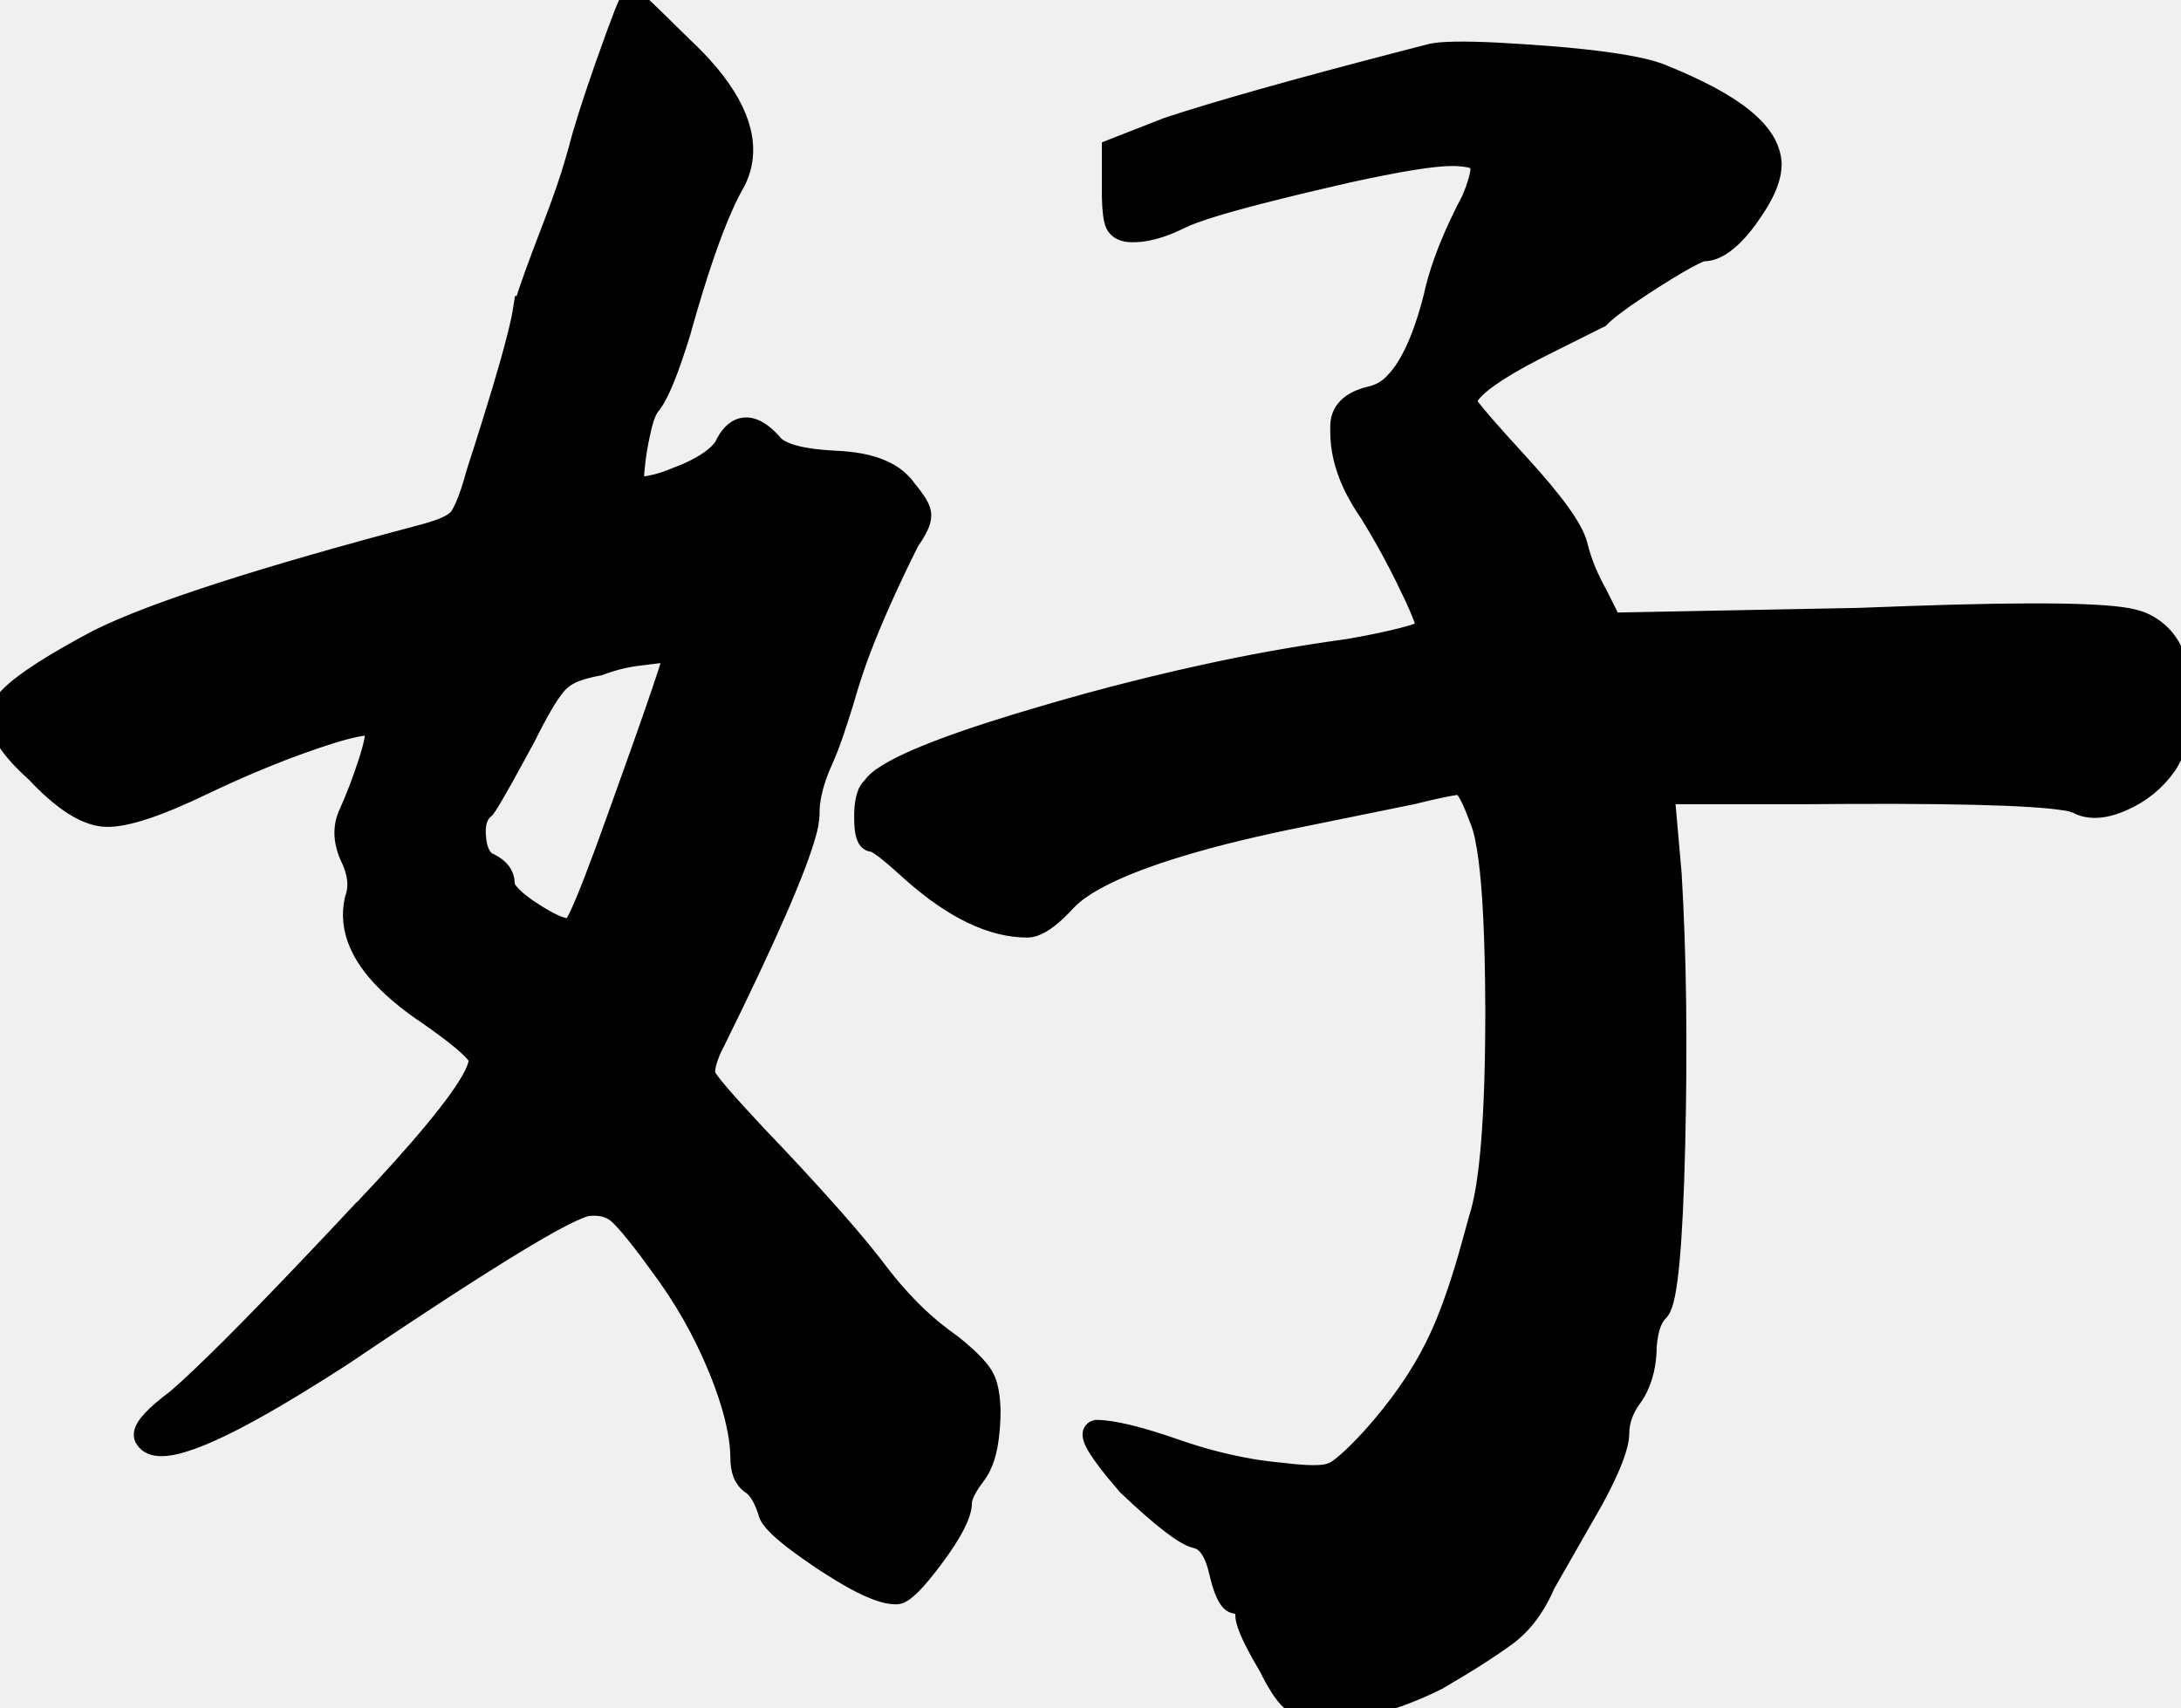
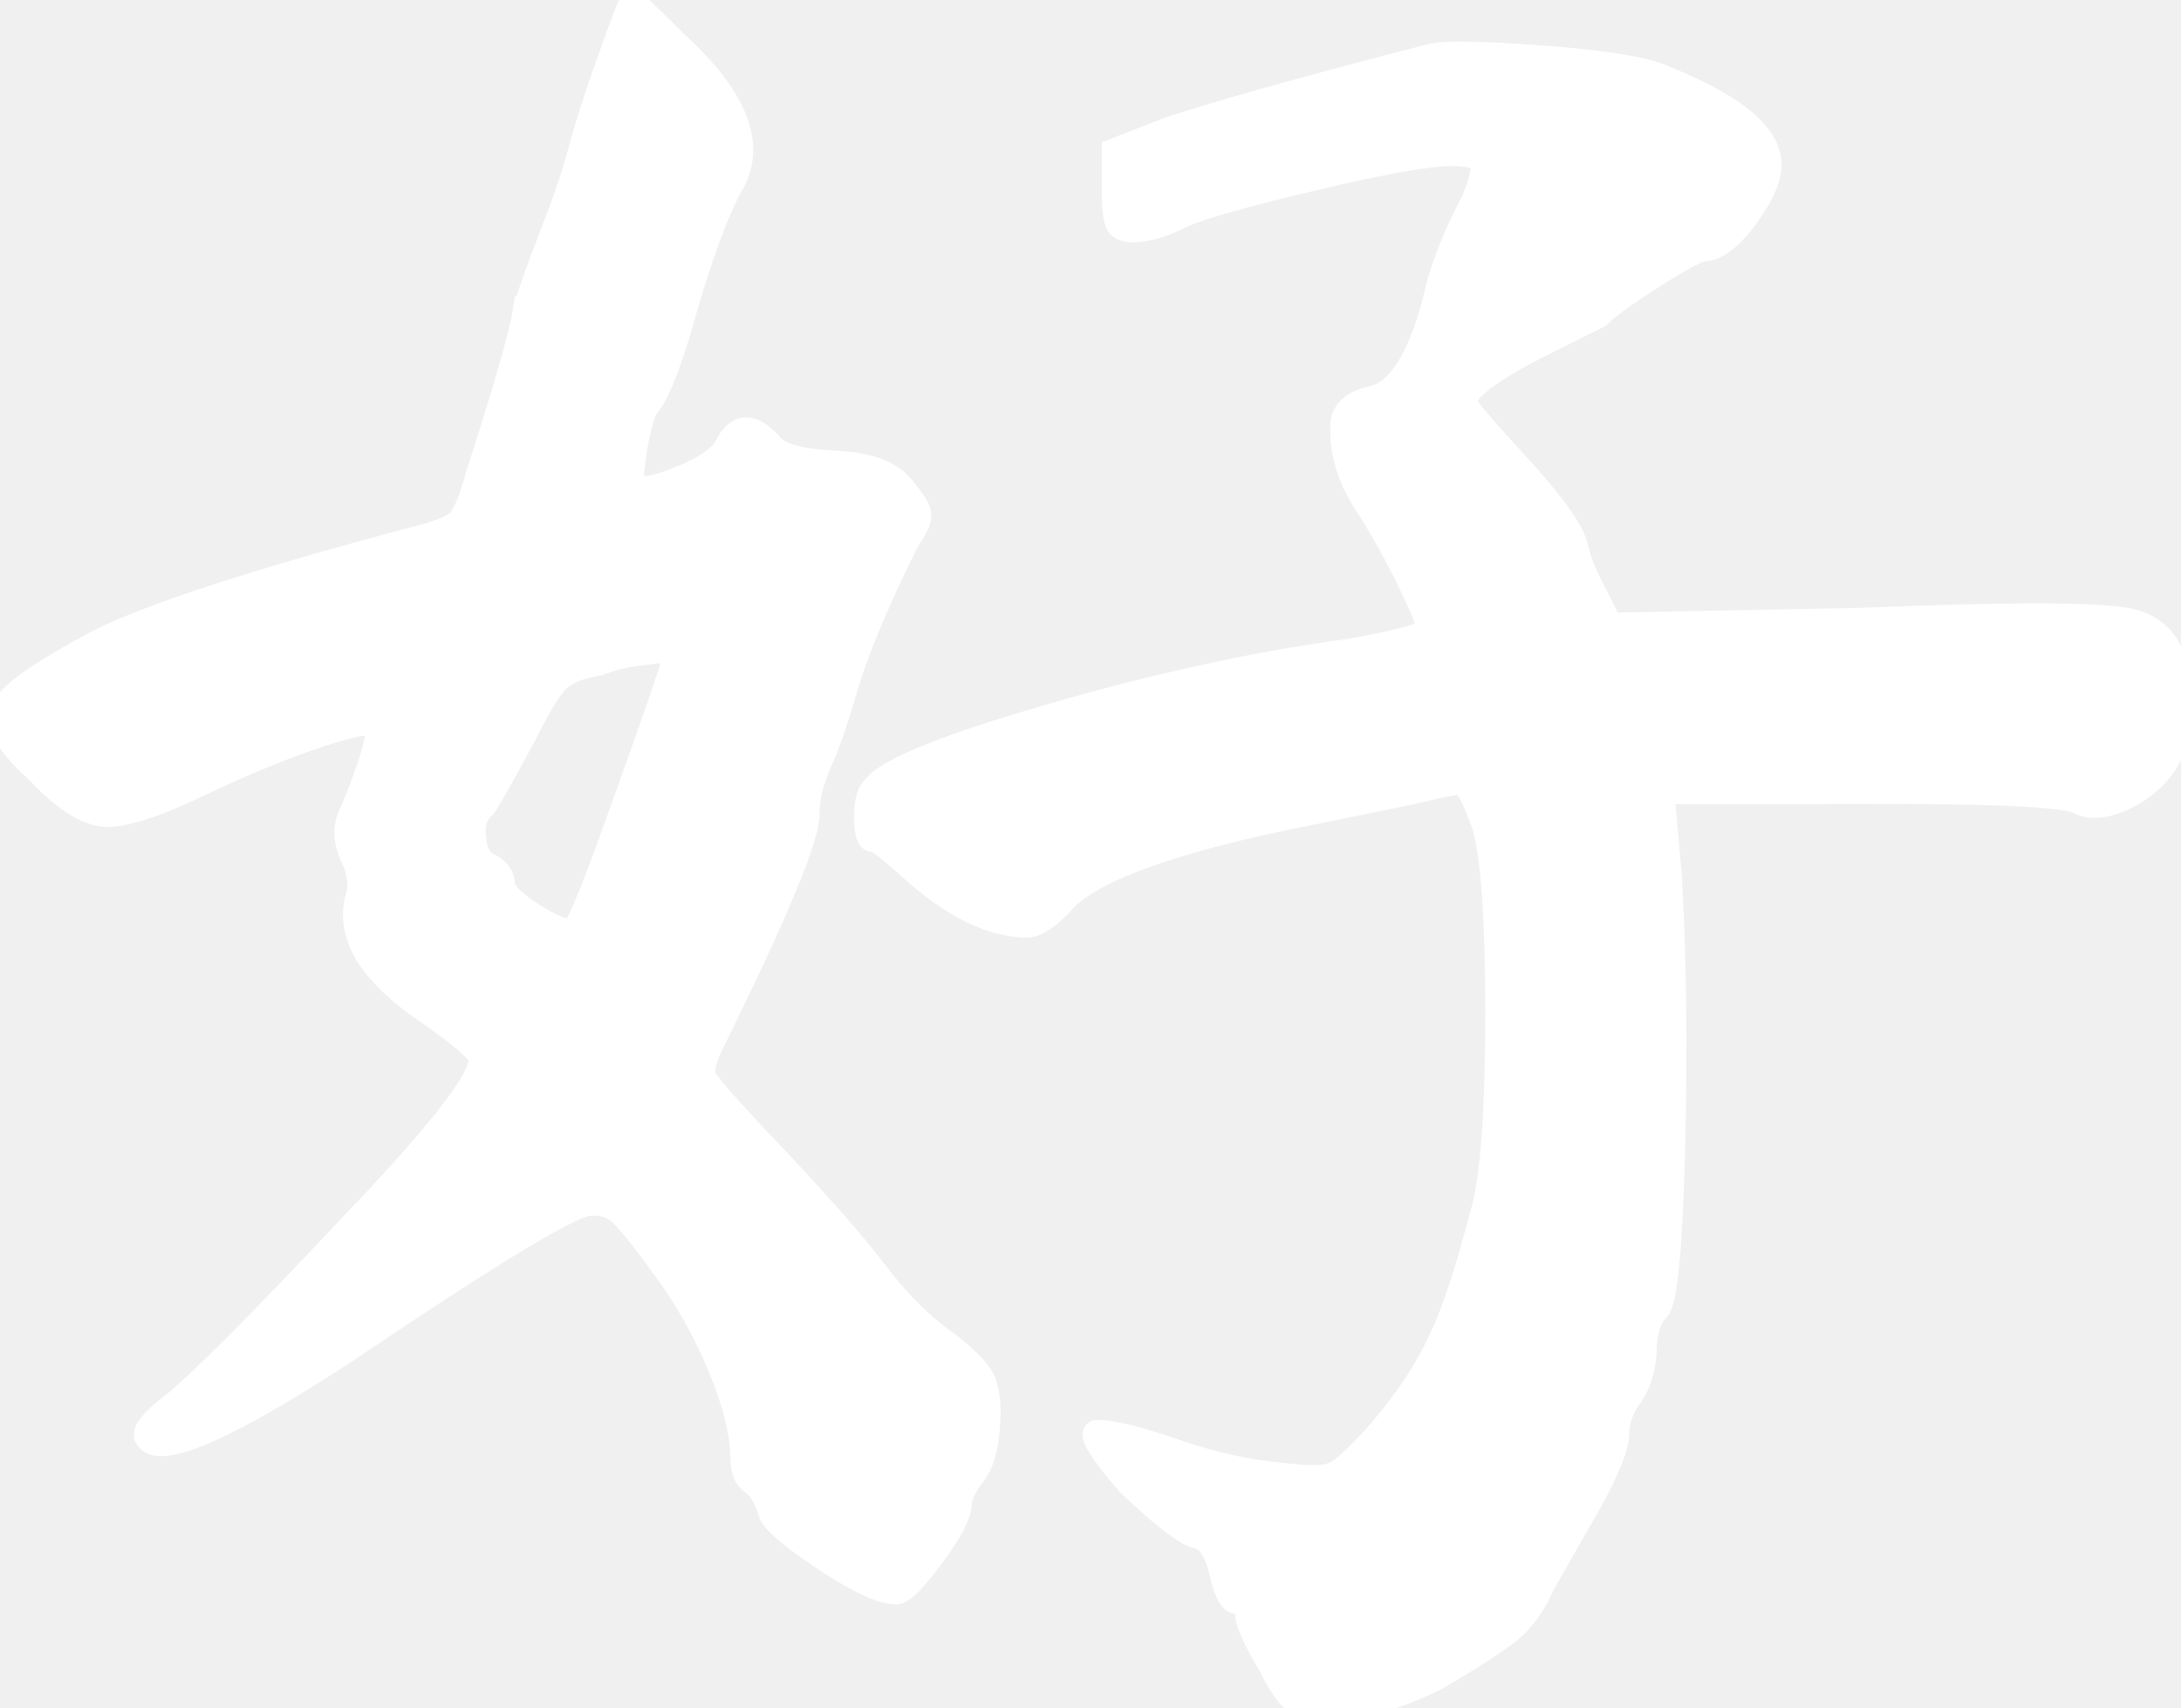
<svg xmlns="http://www.w3.org/2000/svg" width="91.58" height="71.7">
-   <path d="m67.04 25 .6 1.2 10.4-.2a310.27 310.27 0 0 1 2.17-.08q7.74-.27 9.33.13a2.39 2.39 0 0 1 1.71 1.5q.18.43.26.99a5.7 5.7 0 0 1 .03.26 8.87 8.87 0 0 1 .03.56q.06 1.7-.63 2.74-.7 1-1.85 1.5a4.08 4.08 0 0 1-.43.16q-.66.2-1.16.05a1.3 1.3 0 0 1-.26-.11 2.14 2.14 0 0 0-.56-.14q-2.1-.34-10.93-.26a460.35 460.35 0 0 0-.51 0h-5.4l.3 3.4q.3 5 .15 11.35T69.64 55a1.51 1.51 0 0 0-.32.47q-.18.43-.23 1.08a5.71 5.71 0 0 0 0 .15 4.58 4.58 0 0 1-.11.84q-.12.49-.34.88a2.64 2.64 0 0 1-.15.23q-.55.75-.55 1.55a1.97 1.97 0 0 1-.07.46q-.2.82-1.03 2.34l-2 3.5a6.21 6.21 0 0 1-.6 1.1 4.52 4.52 0 0 1-1 1.05 16.7 16.7 0 0 1-.72.5q-.75.51-1.83 1.14a61.1 61.1 0 0 1-.35.21 14.58 14.58 0 0 1-1.55.67q-1.46.53-2.65.53a12.27 12.27 0 0 1-.57-.01q-.92-.05-1.23-.24-.37-.23-.92-1.28a13.54 13.54 0 0 1-.08-.17q-.8-1.34-.96-1.94a1.01 1.01 0 0 1-.04-.26.92.92 0 0 0-.02-.18q-.06-.28-.31-.32a.56.56 0 0 0-.07 0 .31.31 0 0 1-.23-.1q-.26-.28-.47-1.2-.3-1.3-1-1.45-.7-.15-2.88-2.22a48.27 48.27 0 0 1-.02-.03 27.34 27.34 0 0 1-.45-.53q-1.29-1.58-.85-1.67 1 0 3.3.8a19.8 19.8 0 0 0 3.11.82 17.18 17.18 0 0 0 1.39.18q1.58.2 2.08 0a.77.77 0 0 0 .02 0q.43-.17 1.4-1.18a23.35 23.35 0 0 0 .3-.32q1.7-1.9 2.65-3.8a15.99 15.99 0 0 0 .59-1.34q.55-1.42 1.08-3.4a54.92 54.92 0 0 0 .18-.66q.7-2.1.7-8.75a100.65 100.65 0 0 0-.03-2.31q-.08-3.43-.41-4.99a4.13 4.13 0 0 0-.26-.85 10.34 10.34 0 0 0-.18-.46q-.37-.9-.65-.94a.18.18 0 0 0-.02 0 1.54 1.54 0 0 0-.2.02q-.44.06-1.56.33a59.4 59.4 0 0 0-.2.05l-5.4 1.1a67.5 67.5 0 0 0-2.6.6q-4.27 1.1-5.97 2.28a3.96 3.96 0 0 0-.62.52 7.76 7.76 0 0 1-.42.43q-.72.67-1.18.67-2.2 0-4.8-2.3a27.69 27.69 0 0 0-.48-.43q-.98-.87-1.22-.87-.3 0-.3-.95a4.69 4.69 0 0 1 .01-.41q.04-.4.14-.63a.72.72 0 0 1 .15-.21 1.82 1.82 0 0 1 .53-.48q1.53-1.02 6.87-2.57a96.84 96.84 0 0 1 7.28-1.83 76.28 76.28 0 0 1 5.32-.92 62.95 62.95 0 0 0 .77-.14q2.47-.49 2.53-.75a.06.06 0 0 0 0-.01.9.9 0 0 0-.04-.22q-.13-.5-.77-1.79a39.09 39.09 0 0 0-.04-.09 44.76 44.76 0 0 0-.62-1.2q-.5-.91-.93-1.6a8.36 8.36 0 0 1-.7-1.2q-.51-1.11-.51-2.16a4.15 4.15 0 0 1 0-.24q0-.9 1.2-1.2a1.97 1.97 0 0 0 1.08-.62q.97-1 1.63-3.58.3-1.4 1.1-3.1a25.32 25.32 0 0 1 .5-1 10.05 10.05 0 0 0 .15-.38q.27-.75.22-1.07a.4.4 0 0 0-.02-.1.38.38 0 0 0-.17-.18q-.26-.14-.86-.17a5.99 5.99 0 0 0-.22 0q-1.16 0-4.39.71a107.36 107.36 0 0 0-1.46.34 119.11 119.11 0 0 0-1.56.38q-3.1.77-4 1.22-.86.43-1.6.53a3.18 3.18 0 0 1-.4.02q-.26 0-.43-.09a.48.48 0 0 1-.21-.21q-.13-.26-.15-1.13a13.95 13.95 0 0 1 0-.27V6.3l2.3-.9q3.04-1.01 9.89-2.79a492.46 492.46 0 0 1 1.2-.31 3.98 3.98 0 0 1 .36-.05q1.06-.09 3.5.08a84.45 84.45 0 0 1 1 .07 54.23 54.23 0 0 1 1.51.14q2.48.27 3.34.66a20.74 20.74 0 0 1 1.52.68q2.52 1.25 2.9 2.55a1.65 1.65 0 0 1 .08.47 2.15 2.15 0 0 1-.11.64q-.18.58-.67 1.29a9.49 9.49 0 0 1-.22.32 6.89 6.89 0 0 1-.43.53q-.75.82-1.37.82a.53.53 0 0 0-.17.04q-.38.14-1.4.76a43.66 43.66 0 0 0-.48.3 35.8 35.8 0 0 0-.8.52q-1.1.73-1.55 1.18l-2.2 1.1a31.27 31.27 0 0 0-1.12.58q-2.13 1.18-2.27 1.83a.42.42 0 0 0-.01.09.2.2 0 0 0 .03.08q.24.42 2.17 2.52 2.2 2.4 2.45 3.4a7.8 7.8 0 0 0 .36 1.1 10.5 10.5 0 0 0 .49 1Zm-45-12.1q.3-1 1.15-3.2.7-1.81 1.02-2.95a13.18 13.18 0 0 0 .13-.45q.29-1.16 1.13-3.56a121.72 121.72 0 0 1 .07-.19q.9-2.55 1-2.55a.14.14 0 0 1 .05.03q.25.19 1.57 1.5a186.41 186.41 0 0 1 .48.47 13.4 13.4 0 0 1 1.1 1.15q2.08 2.5 1.1 4.45a10.25 10.25 0 0 0-.52 1.03q-.8 1.78-1.74 5.12a90 90 0 0 0-.04.15 33.58 33.58 0 0 1-.3.93q-.51 1.52-.9 2.07a1.01 1.01 0 0 0-.16.22q-.2.34-.34 1.03-.15.68-.21 1.21a8.15 8.15 0 0 0-.04.39 3.72 3.72 0 0 0-.01.1q-.03.56.16.65a3.08 3.08 0 0 0 .57-.06q.55-.1 1.24-.4a10.84 10.84 0 0 0 .24-.09q1.05-.46 1.5-.96a1.64 1.64 0 0 0 .15-.19 2.55 2.55 0 0 1 .18-.33q.67-1 1.72.13a1.2 1.2 0 0 0 .42.35q.64.34 2.02.43a13.82 13.82 0 0 0 .3.02 7.37 7.37 0 0 1 1.03.11q1.15.22 1.7.81a1.87 1.87 0 0 1 .23.28 5.85 5.85 0 0 1 .23.29q.33.43.36.7a.47.47 0 0 1 0 .06.74.74 0 0 1-.03.21q-.1.33-.46.84-1.3 2.6-2.08 4.66a27 27 0 0 0-.52 1.54 30.45 30.45 0 0 1-.39 1.27q-.2.63-.4 1.16a15.77 15.77 0 0 1-.26.62 7.69 7.69 0 0 0-.34.9q-.14.48-.19.9a3.96 3.96 0 0 0-.02.45 3.25 3.25 0 0 1-.14.79q-.6 2.2-3.76 8.61a9.29 9.29 0 0 0-.2.4q-.34.77-.27 1.12a.44.44 0 0 0 .02.08q.12.34 2.16 2.52a160.66 160.66 0 0 0 .79.83 105.42 105.42 0 0 1 1.61 1.74q1.64 1.8 2.64 3.11a15.99 15.99 0 0 0 1.7 1.92 13 13 0 0 0 1.45 1.18q1 .8 1.3 1.3a1.72 1.72 0 0 1 .17.4q.11.4.13.97a6.34 6.34 0 0 1 0 .13 8.6 8.6 0 0 1-.05.89q-.11 1.12-.55 1.71a6.6 6.6 0 0 0-.24.33q-.36.56-.36.87 0 .7-1.15 2.25t-1.55 1.55a1.94 1.94 0 0 1-.53-.08q-.8-.23-2.13-1.08a22.55 22.55 0 0 1-.3-.19 28.66 28.66 0 0 1-.7-.48q-1.4-.98-1.64-1.47-.3-1-.75-1.3a.91.91 0 0 1-.35-.44q-.1-.27-.1-.66a6.25 6.25 0 0 0-.12-1.13q-.21-1.16-.83-2.67-.95-2.3-2.45-4.3a46.63 46.63 0 0 0-.46-.63q-.94-1.24-1.34-1.57-.5-.4-1.3-.3-1.2.25-7.82 4.64a352.2 352.2 0 0 0-2.48 1.66 80.84 80.84 0 0 1-2.04 1.28q-5.48 3.33-6.16 2.22a.24.24 0 0 1-.05-.15q0-.44 1.35-1.45a24.53 24.53 0 0 0 1.02-.93q2.18-2.06 6.83-7.03a524.28 524.28 0 0 0 .05-.04 95.16 95.16 0 0 0 1.57-1.7q3.24-3.61 3.24-4.58a.43.43 0 0 0-.01-.12.94.94 0 0 0-.17-.24q-.46-.54-2.11-1.68a45.6 45.6 0 0 0-.12-.08 11.6 11.6 0 0 1-1.22-.97q-1.98-1.81-1.58-3.63.22-.59.03-1.26a3.05 3.05 0 0 0-.18-.49 3.05 3.05 0 0 1-.19-.49q-.19-.67.04-1.26.5-1.1.9-2.35.36-1.13.23-1.4a.17.17 0 0 0-.03-.05q-.18-.26-1.87.26a26.27 26.27 0 0 0-.58.19 36.99 36.99 0 0 0-2.61.99 46.76 46.76 0 0 0-2.14.96q-2.9 1.4-4.1 1.35-.98-.04-2.28-1.23a12.11 12.11 0 0 1-.62-.62 10.12 10.12 0 0 1-.6-.58q-1.22-1.29-.85-2.07.36-.77 2.83-2.18a41.86 41.86 0 0 1 1.22-.67q3.4-1.7 13.6-4.4a7.97 7.97 0 0 0 .51-.15q.77-.24 1.04-.55a1.41 1.41 0 0 0 .16-.25q.23-.42.49-1.29a17.92 17.92 0 0 0 .1-.36 173.48 173.48 0 0 0 .67-2.11q.9-2.87 1.22-4.33a11.81 11.81 0 0 0 .1-.56Zm6.3 14.5a.05.05 0 0 0-.03-.04q-.09-.05-.42-.01l-1.2.15a6.68 6.68 0 0 0-1.05.23 8.06 8.06 0 0 0-.5.17 5.74 5.74 0 0 0-.62.14q-.63.17-.98.47a1.5 1.5 0 0 0-.1.09q-.47.46-1.27 2.04a33.58 33.58 0 0 0-.13.26 183.13 183.13 0 0 1-.49.9q-.97 1.78-1.21 2.1-.5.4-.4 1.3a2.67 2.67 0 0 0 .06.38q.13.46.4.65a.7.7 0 0 0 .14.07q.6.3.6.8a.57.57 0 0 0 .09.29q.21.35.92.84a10.12 10.12 0 0 0 .34.22 8.18 8.18 0 0 0 .37.22q.8.45 1.13.34a.3.3 0 0 0 .15-.11q.3-.4 1.3-3.1a882.23 882.23 0 0 0 .68-1.88q2.22-6.17 2.22-6.52Z" vector-effect="non-scaling-stroke" stroke-linecap="round" fill-rule="evenodd" font-size="12" stroke="#000" stroke-width=".94" style="stroke:#000;stroke-width:.25mm;fill:#000" />
+   <path d="m67.04 25 .6 1.2 10.4-.2a310.27 310.27 0 0 1 2.17-.08q7.74-.27 9.33.13a2.39 2.39 0 0 1 1.71 1.5q.18.43.26.99a5.7 5.7 0 0 1 .03.26 8.87 8.87 0 0 1 .03.56q.06 1.7-.63 2.74-.7 1-1.85 1.5a4.08 4.08 0 0 1-.43.16q-.66.2-1.16.05a1.3 1.3 0 0 1-.26-.11 2.14 2.14 0 0 0-.56-.14q-2.1-.34-10.93-.26a460.35 460.35 0 0 0-.51 0h-5.4l.3 3.4q.3 5 .15 11.35T69.64 55a1.51 1.51 0 0 0-.32.47q-.18.43-.23 1.08a5.71 5.71 0 0 0 0 .15 4.58 4.58 0 0 1-.11.84q-.12.49-.34.88a2.64 2.64 0 0 1-.15.23q-.55.75-.55 1.55a1.97 1.97 0 0 1-.07.46q-.2.82-1.03 2.34l-2 3.5a6.21 6.21 0 0 1-.6 1.1 4.52 4.52 0 0 1-1 1.05 16.7 16.7 0 0 1-.72.5q-.75.51-1.83 1.14a61.1 61.1 0 0 1-.35.21 14.58 14.58 0 0 1-1.55.67q-1.46.53-2.65.53a12.27 12.27 0 0 1-.57-.01q-.92-.05-1.23-.24-.37-.23-.92-1.28a13.54 13.54 0 0 1-.08-.17q-.8-1.34-.96-1.94a1.01 1.01 0 0 1-.04-.26.92.92 0 0 0-.02-.18q-.06-.28-.31-.32a.56.56 0 0 0-.07 0 .31.31 0 0 1-.23-.1q-.26-.28-.47-1.2-.3-1.3-1-1.45-.7-.15-2.88-2.22a48.27 48.27 0 0 1-.02-.03 27.34 27.34 0 0 1-.45-.53q-1.29-1.58-.85-1.67 1 0 3.3.8a19.8 19.8 0 0 0 3.11.82 17.18 17.18 0 0 0 1.39.18q1.58.2 2.08 0a.77.77 0 0 0 .02 0q.43-.17 1.4-1.18a23.35 23.35 0 0 0 .3-.32q1.7-1.9 2.65-3.8a15.99 15.99 0 0 0 .59-1.34q.55-1.42 1.08-3.4a54.92 54.92 0 0 0 .18-.66q.7-2.1.7-8.75a100.65 100.65 0 0 0-.03-2.31q-.08-3.43-.41-4.99a4.13 4.13 0 0 0-.26-.85 10.34 10.34 0 0 0-.18-.46q-.37-.9-.65-.94a.18.18 0 0 0-.02 0 1.54 1.54 0 0 0-.2.02q-.44.06-1.56.33a59.4 59.4 0 0 0-.2.05l-5.4 1.1a67.5 67.5 0 0 0-2.6.6q-4.27 1.1-5.97 2.28a3.96 3.96 0 0 0-.62.52 7.76 7.76 0 0 1-.42.43q-.72.67-1.18.67-2.2 0-4.8-2.3a27.69 27.69 0 0 0-.48-.43q-.98-.87-1.22-.87-.3 0-.3-.95a4.69 4.69 0 0 1 .01-.41q.04-.4.14-.63a.72.72 0 0 1 .15-.21 1.82 1.82 0 0 1 .53-.48q1.53-1.02 6.87-2.57a96.84 96.84 0 0 1 7.28-1.83 76.28 76.28 0 0 1 5.32-.92 62.95 62.95 0 0 0 .77-.14q2.47-.49 2.53-.75a.06.06 0 0 0 0-.01.9.9 0 0 0-.04-.22q-.13-.5-.77-1.79a39.09 39.09 0 0 0-.04-.09 44.76 44.76 0 0 0-.62-1.2q-.5-.91-.93-1.6a8.36 8.36 0 0 1-.7-1.2q-.51-1.11-.51-2.16a4.15 4.15 0 0 1 0-.24q0-.9 1.2-1.2a1.97 1.97 0 0 0 1.08-.62q.97-1 1.63-3.58.3-1.4 1.1-3.1a25.32 25.32 0 0 1 .5-1 10.05 10.05 0 0 0 .15-.38q.27-.75.22-1.07a.4.4 0 0 0-.02-.1.38.38 0 0 0-.17-.18q-.26-.14-.86-.17a5.99 5.99 0 0 0-.22 0q-1.16 0-4.39.71a107.36 107.36 0 0 0-1.46.34 119.11 119.11 0 0 0-1.56.38q-3.1.77-4 1.22-.86.43-1.6.53a3.18 3.18 0 0 1-.4.02q-.26 0-.43-.09a.48.48 0 0 1-.21-.21q-.13-.26-.15-1.13a13.95 13.95 0 0 1 0-.27V6.3l2.3-.9q3.04-1.01 9.89-2.79a492.46 492.46 0 0 1 1.2-.31 3.98 3.98 0 0 1 .36-.05q1.06-.09 3.5.08a84.45 84.45 0 0 1 1 .07 54.23 54.23 0 0 1 1.51.14q2.48.27 3.34.66a20.74 20.74 0 0 1 1.52.68q2.52 1.25 2.9 2.55a1.65 1.65 0 0 1 .08.47 2.15 2.15 0 0 1-.11.64q-.18.58-.67 1.29a9.49 9.49 0 0 1-.22.32 6.89 6.89 0 0 1-.43.53q-.75.82-1.37.82a.53.53 0 0 0-.17.04q-.38.14-1.4.76a43.66 43.66 0 0 0-.48.3 35.8 35.8 0 0 0-.8.52q-1.1.73-1.55 1.18l-2.2 1.1a31.27 31.27 0 0 0-1.12.58q-2.13 1.18-2.27 1.83a.42.42 0 0 0-.01.09.2.2 0 0 0 .03.08q.24.42 2.17 2.52 2.2 2.4 2.45 3.4a7.8 7.8 0 0 0 .36 1.1 10.5 10.5 0 0 0 .49 1Zm-45-12.1q.3-1 1.15-3.2.7-1.81 1.02-2.95a13.18 13.18 0 0 0 .13-.45q.29-1.16 1.13-3.56a121.72 121.72 0 0 1 .07-.19q.9-2.55 1-2.55a.14.14 0 0 1 .05.03q.25.19 1.57 1.5a186.41 186.41 0 0 1 .48.47 13.4 13.4 0 0 1 1.1 1.15q2.08 2.5 1.1 4.45a10.25 10.25 0 0 0-.52 1.03q-.8 1.78-1.74 5.12a90 90 0 0 0-.04.15 33.58 33.58 0 0 1-.3.93q-.51 1.52-.9 2.07a1.01 1.01 0 0 0-.16.22q-.2.34-.34 1.03-.15.68-.21 1.21a8.15 8.15 0 0 0-.04.39 3.72 3.72 0 0 0-.01.1q-.03.56.16.65a3.08 3.08 0 0 0 .57-.06q.55-.1 1.24-.4a10.84 10.84 0 0 0 .24-.09q1.05-.46 1.5-.96a1.64 1.64 0 0 0 .15-.19 2.55 2.55 0 0 1 .18-.33q.67-1 1.72.13a1.2 1.2 0 0 0 .42.35q.64.34 2.02.43a13.82 13.82 0 0 0 .3.02 7.37 7.37 0 0 1 1.03.11q1.15.22 1.7.81a1.87 1.87 0 0 1 .23.28 5.85 5.85 0 0 1 .23.29q.33.43.36.7a.47.47 0 0 1 0 .06.74.74 0 0 1-.03.21q-.1.33-.46.84-1.3 2.6-2.08 4.66a27 27 0 0 0-.52 1.54 30.45 30.45 0 0 1-.39 1.27q-.2.63-.4 1.16a15.77 15.77 0 0 1-.26.62 7.69 7.69 0 0 0-.34.9q-.14.48-.19.9a3.96 3.96 0 0 0-.02.45 3.25 3.25 0 0 1-.14.79q-.6 2.2-3.76 8.61a9.29 9.29 0 0 0-.2.4q-.34.77-.27 1.12a.44.44 0 0 0 .02.08q.12.34 2.16 2.52a160.66 160.66 0 0 0 .79.83 105.42 105.42 0 0 1 1.61 1.74q1.64 1.8 2.64 3.11a15.99 15.99 0 0 0 1.7 1.92 13 13 0 0 0 1.45 1.18q1 .8 1.3 1.3a1.72 1.72 0 0 1 .17.4q.11.4.13.97a6.34 6.34 0 0 1 0 .13 8.6 8.6 0 0 1-.05.89q-.11 1.12-.55 1.71a6.6 6.6 0 0 0-.24.33q-.36.56-.36.87 0 .7-1.15 2.25t-1.55 1.55a1.94 1.94 0 0 1-.53-.08q-.8-.23-2.13-1.08a22.55 22.55 0 0 1-.3-.19 28.66 28.66 0 0 1-.7-.48q-1.4-.98-1.64-1.47-.3-1-.75-1.3a.91.91 0 0 1-.35-.44q-.1-.27-.1-.66a6.25 6.25 0 0 0-.12-1.13q-.21-1.16-.83-2.67-.95-2.3-2.45-4.3a46.63 46.63 0 0 0-.46-.63q-.94-1.24-1.34-1.57-.5-.4-1.3-.3-1.2.25-7.82 4.64a352.2 352.2 0 0 0-2.48 1.66 80.84 80.84 0 0 1-2.04 1.28q-5.48 3.33-6.16 2.22a.24.24 0 0 1-.05-.15q0-.44 1.35-1.45a24.53 24.53 0 0 0 1.02-.93q2.18-2.06 6.83-7.03a524.28 524.28 0 0 0 .05-.04 95.16 95.16 0 0 0 1.57-1.7q3.24-3.61 3.24-4.58a.43.43 0 0 0-.01-.12.94.94 0 0 0-.17-.24q-.46-.54-2.11-1.68a45.6 45.6 0 0 0-.12-.08 11.6 11.6 0 0 1-1.22-.97q-1.98-1.81-1.58-3.63.22-.59.03-1.26a3.05 3.05 0 0 0-.18-.49 3.05 3.05 0 0 1-.19-.49q-.19-.67.04-1.26.5-1.1.9-2.35.36-1.13.23-1.4a.17.17 0 0 0-.03-.05q-.18-.26-1.87.26a26.27 26.27 0 0 0-.58.19 36.99 36.99 0 0 0-2.61.99 46.76 46.76 0 0 0-2.14.96q-2.9 1.4-4.1 1.35-.98-.04-2.28-1.23a12.11 12.11 0 0 1-.62-.62 10.12 10.12 0 0 1-.6-.58q-1.22-1.29-.85-2.07.36-.77 2.83-2.18a41.86 41.86 0 0 1 1.22-.67q3.4-1.7 13.6-4.4a7.97 7.97 0 0 0 .51-.15q.77-.24 1.04-.55a1.41 1.41 0 0 0 .16-.25q.23-.42.49-1.29a17.92 17.92 0 0 0 .1-.36 173.48 173.48 0 0 0 .67-2.11q.9-2.87 1.22-4.33a11.81 11.81 0 0 0 .1-.56Zm6.3 14.5a.05.05 0 0 0-.03-.04q-.09-.05-.42-.01l-1.2.15a6.68 6.68 0 0 0-1.05.23 8.06 8.06 0 0 0-.5.17 5.74 5.74 0 0 0-.62.14q-.63.17-.98.47a1.5 1.5 0 0 0-.1.09q-.47.46-1.27 2.04a33.58 33.58 0 0 0-.13.26 183.13 183.13 0 0 1-.49.9q-.97 1.78-1.21 2.1-.5.4-.4 1.3a2.67 2.67 0 0 0 .06.38q.13.46.4.65a.7.7 0 0 0 .14.07q.6.3.6.8a.57.57 0 0 0 .09.29q.21.35.92.84a10.12 10.12 0 0 0 .34.22 8.18 8.18 0 0 0 .37.22q.8.45 1.13.34a.3.3 0 0 0 .15-.11q.3-.4 1.3-3.1a882.23 882.23 0 0 0 .68-1.88q2.22-6.17 2.22-6.52Z" vector-effect="non-scaling-stroke" stroke-linecap="round" fill-rule="evenodd" font-size="12" stroke="#fff" stroke-width=".94" fill="#fff" style="stroke:#fff;stroke-width:.25mm;fill:#fff" />
</svg>
